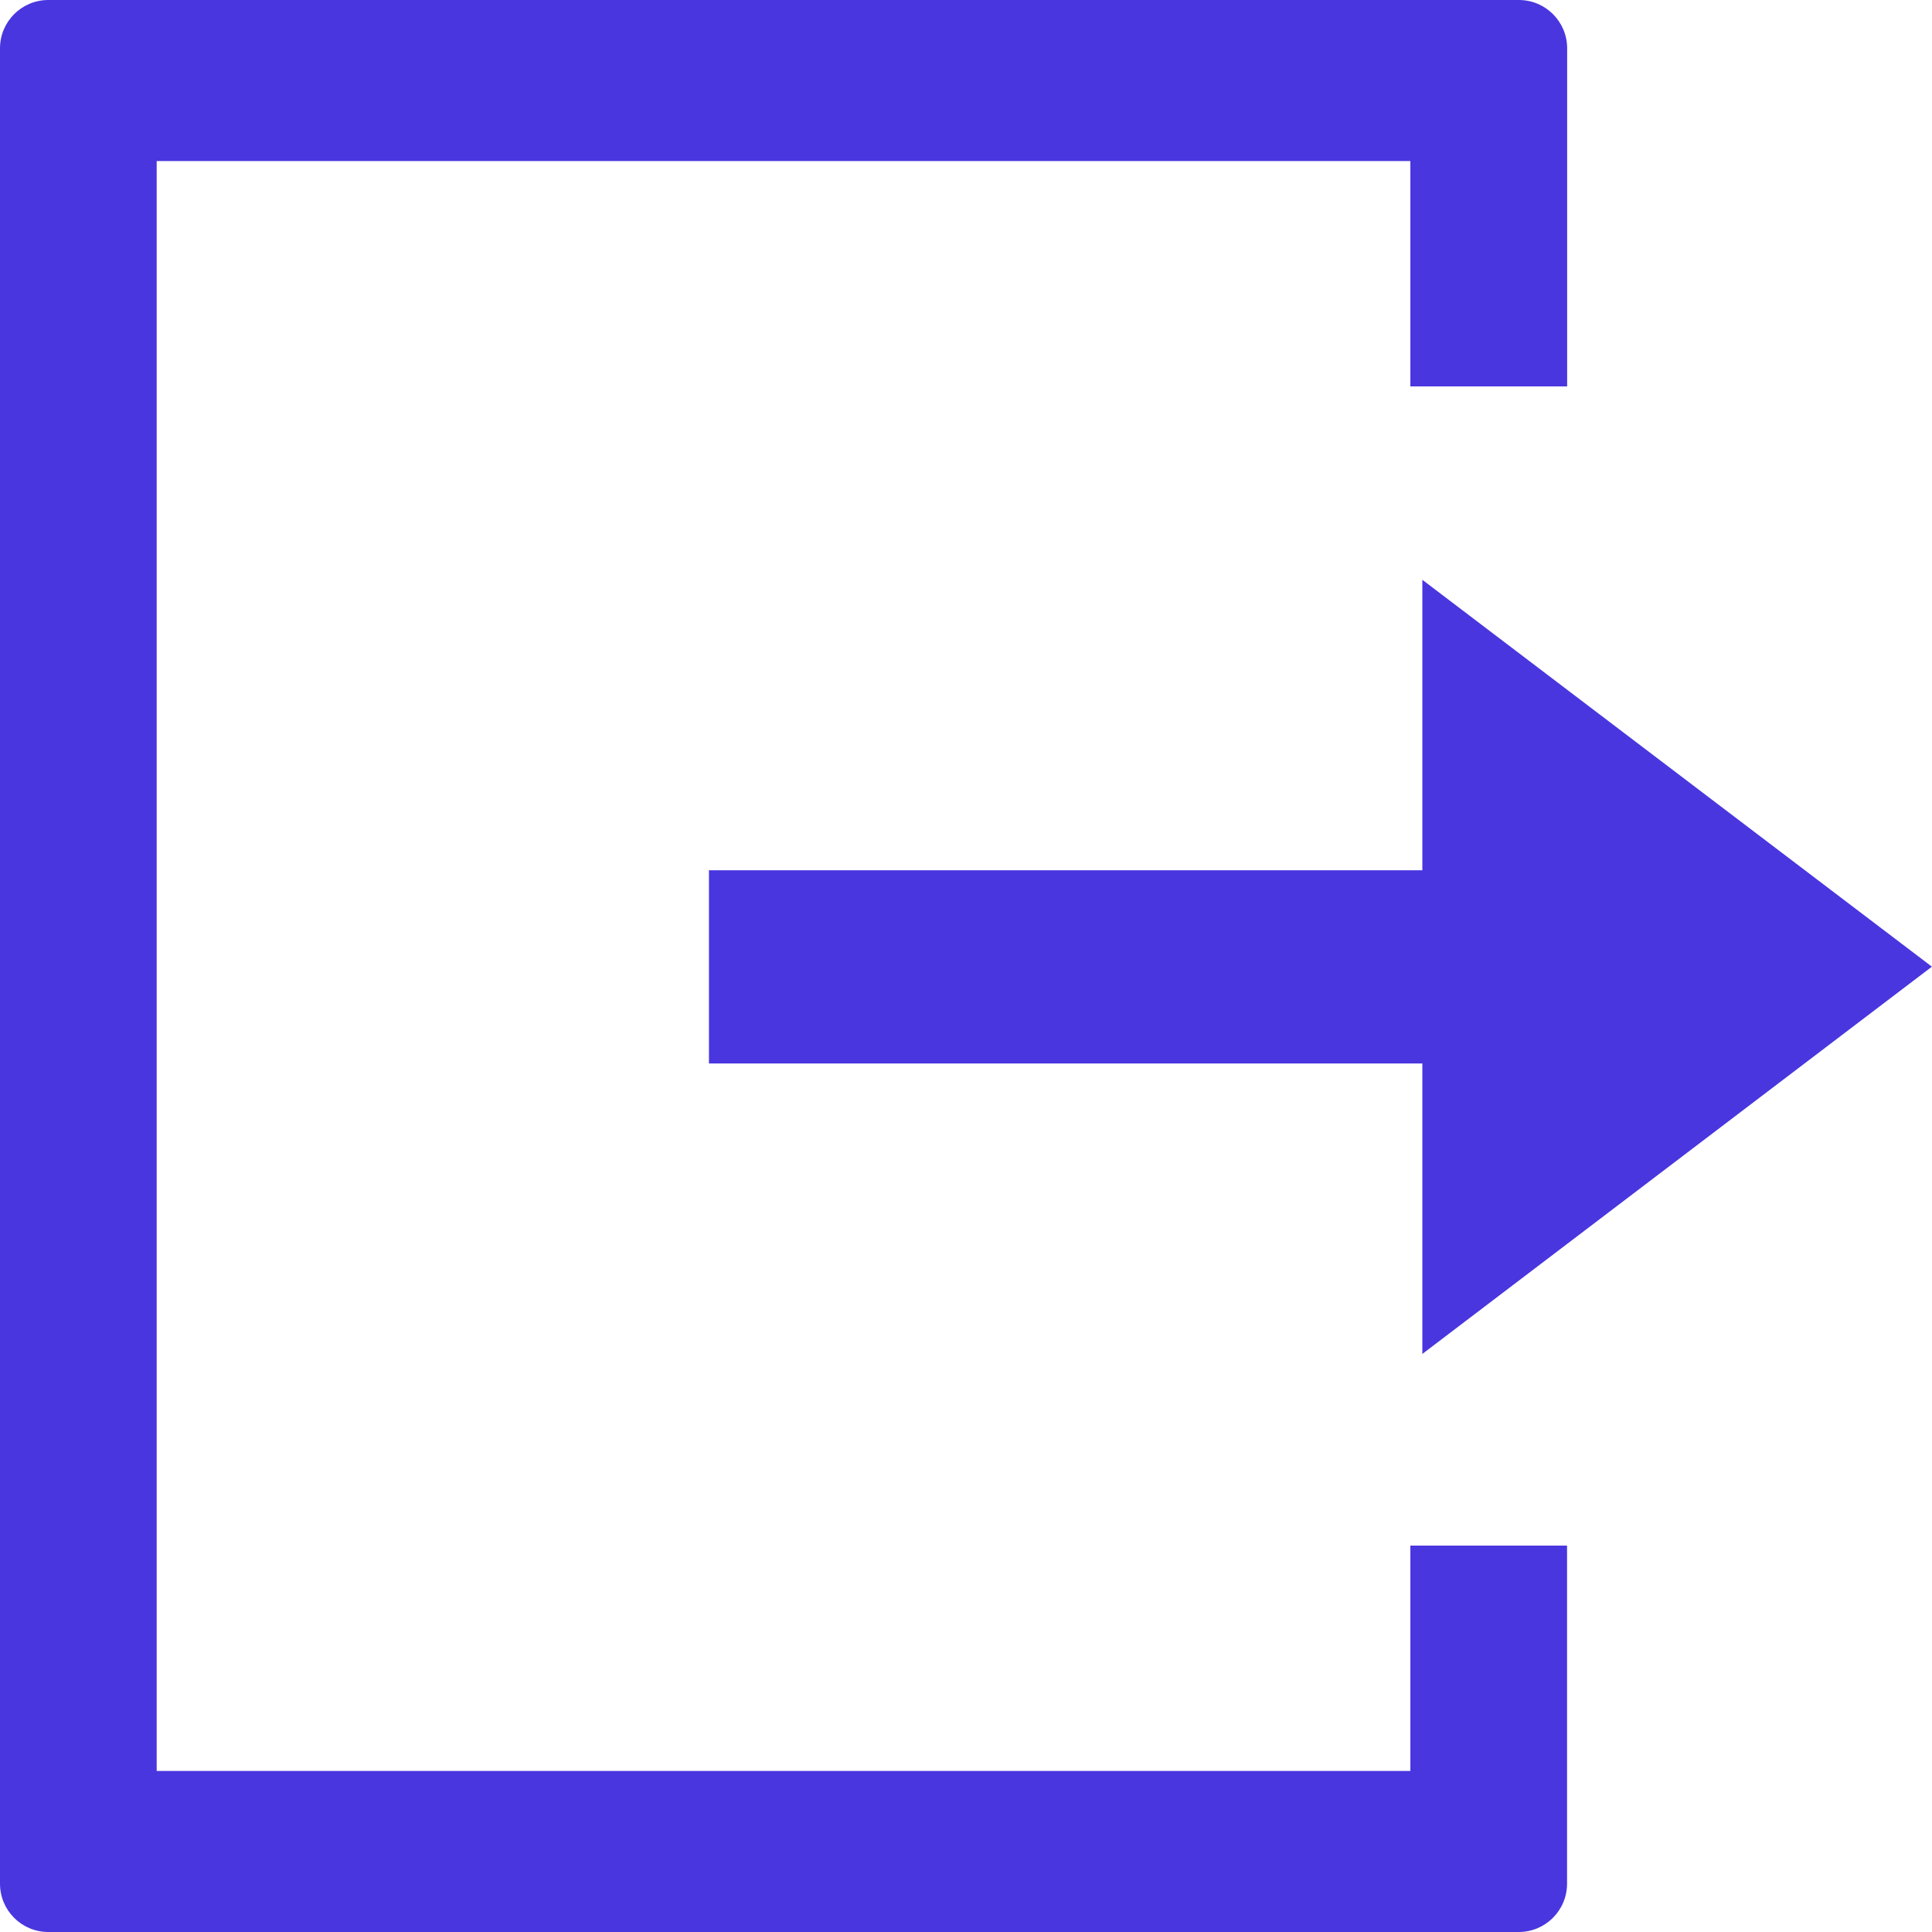
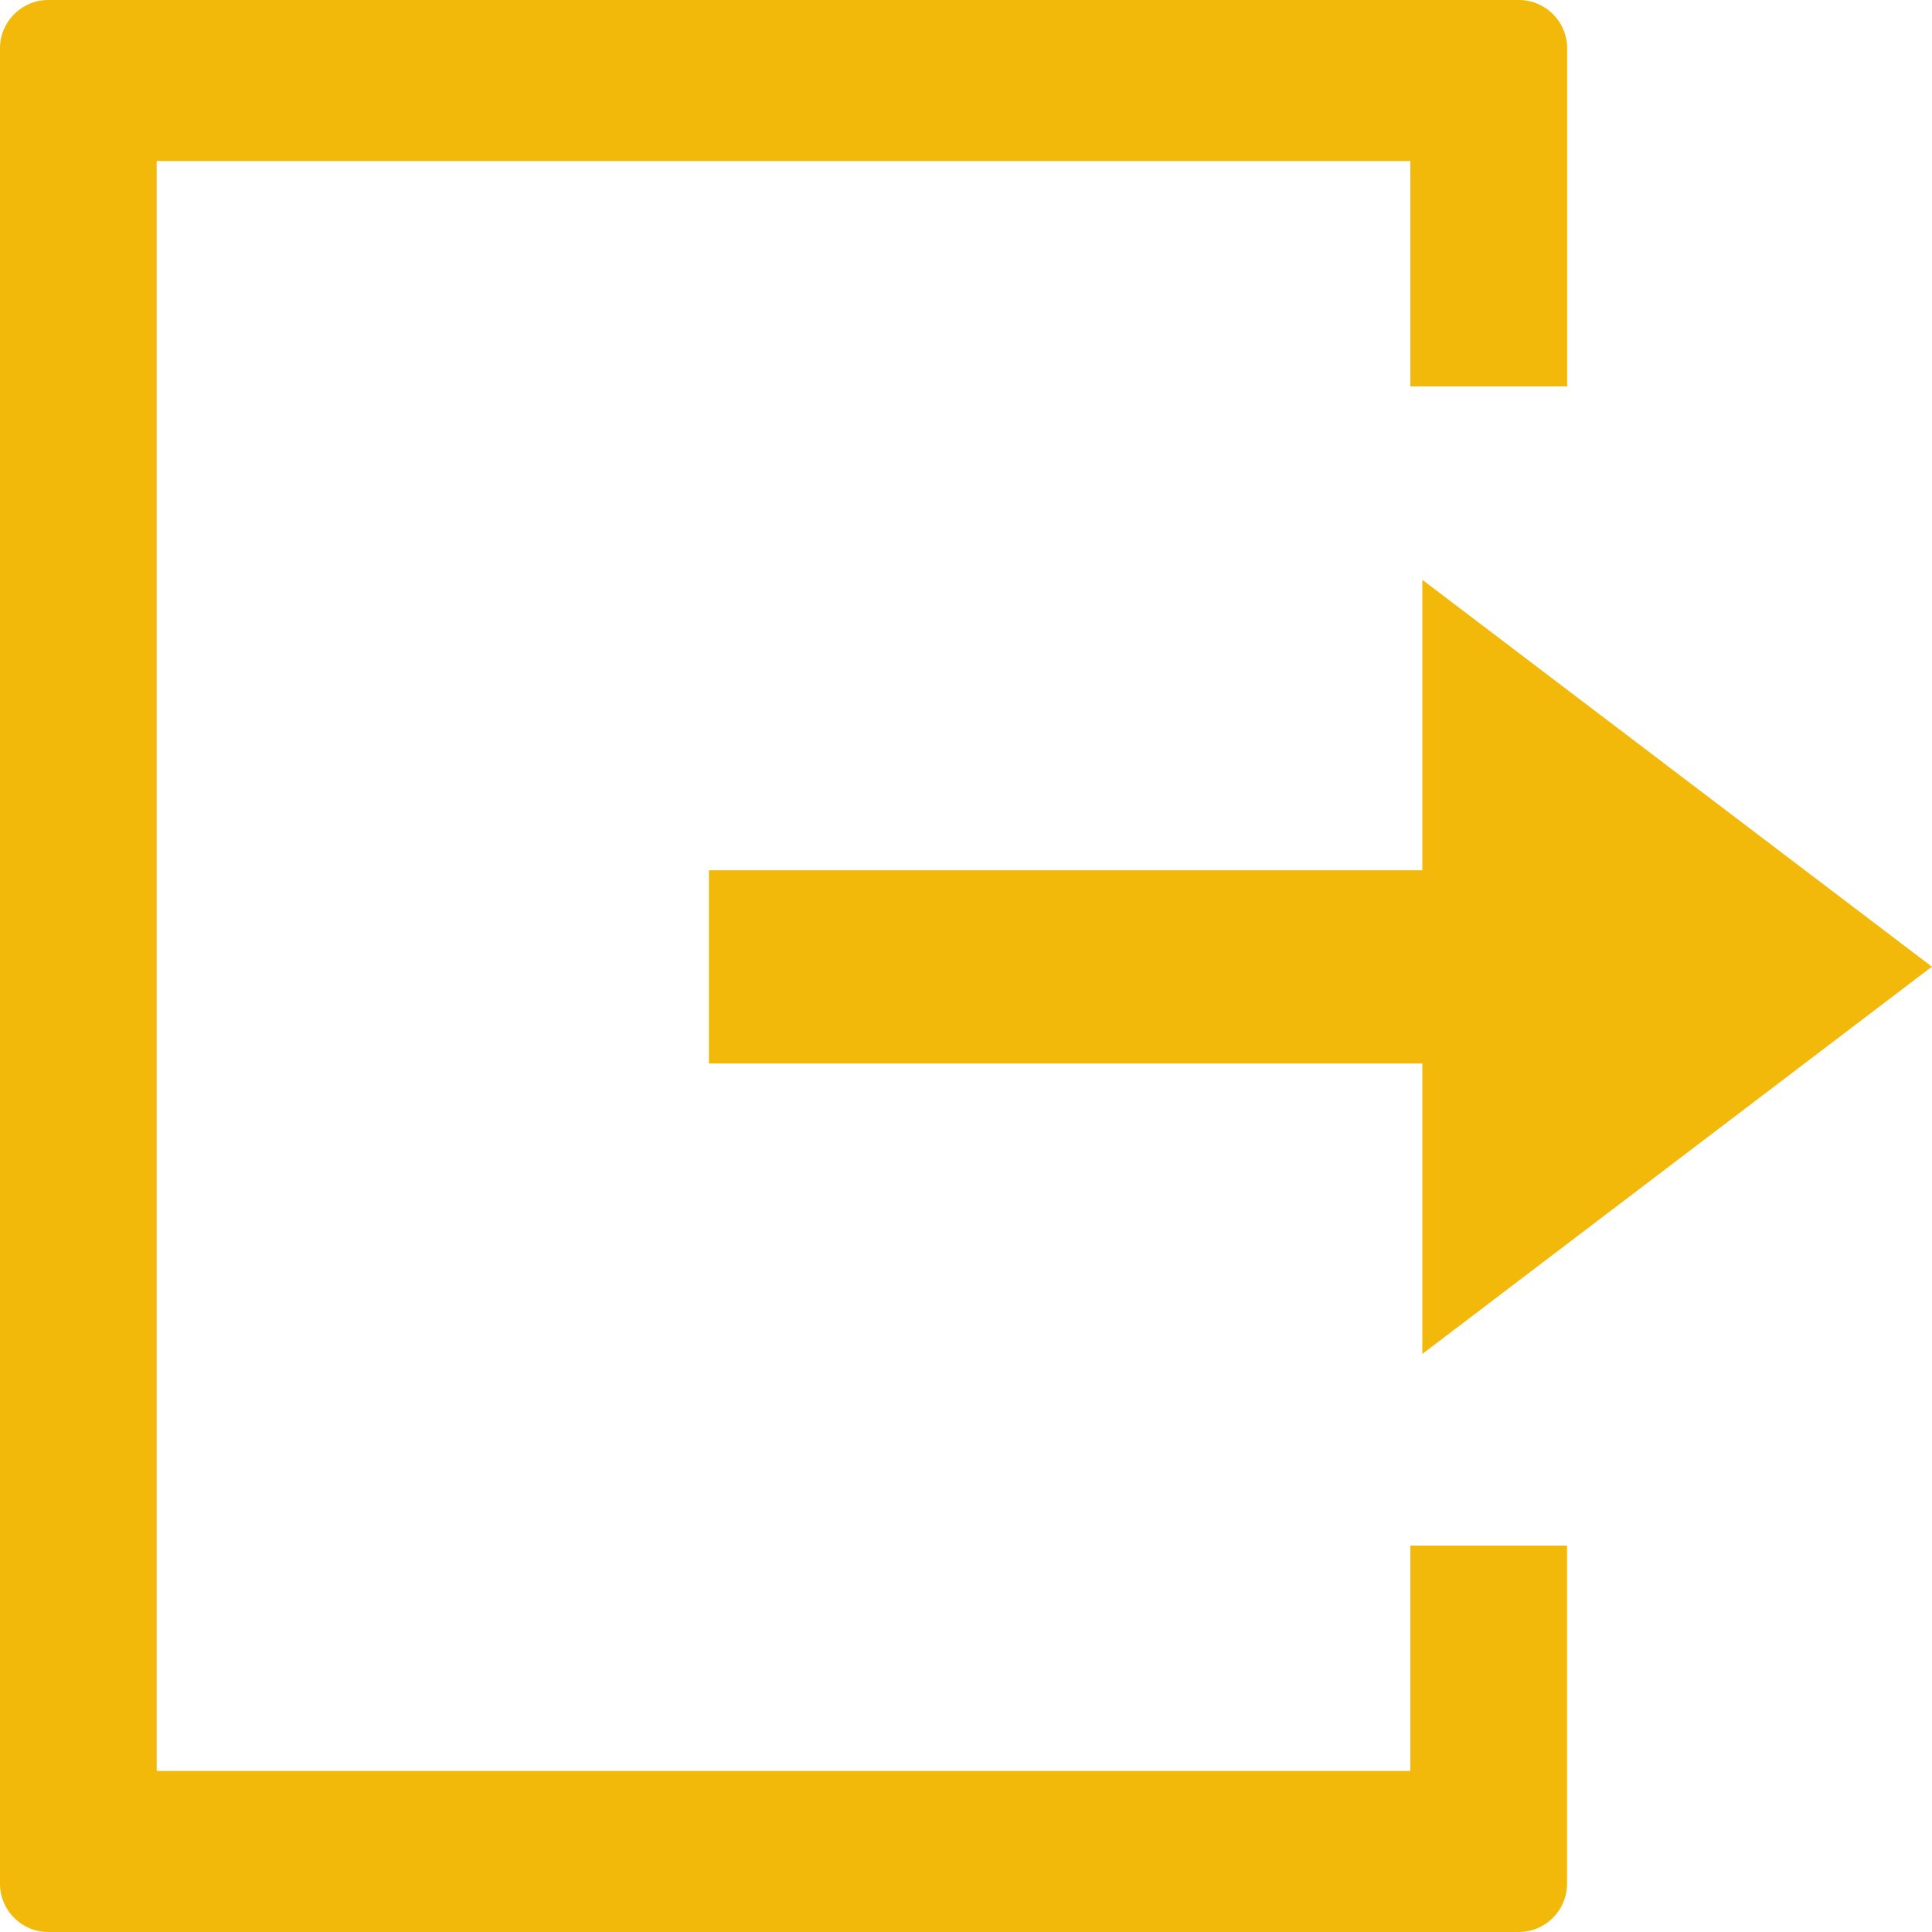
<svg xmlns="http://www.w3.org/2000/svg" width="20" height="20" viewBox="0 0 20 20">
  <defs>
-     <style>.a{fill:#4936DF;}</style>
+     <style>.a{fill:#f2b80a;}</style>
  </defs>
  <g transform="translate(-345 -24)">
    <path class="a" d="M37.406,6.607H30.021v2h7.385v3.007l5.275-4.009L37.406,3.6V6.607Z" transform="translate(322.318 26.402)" />
    <path class="a" d="M15.723,20H.5a.5.5,0,0,1-.5-.5V.5A.5.5,0,0,1,.5,0H15.723a.5.5,0,0,1,.5.5V4H14.6V1.667H1.622V18.333H14.6V16h1.622v3.5A.5.5,0,0,1,15.723,20Z" transform="translate(345 24)" />
  </g>
</svg>
